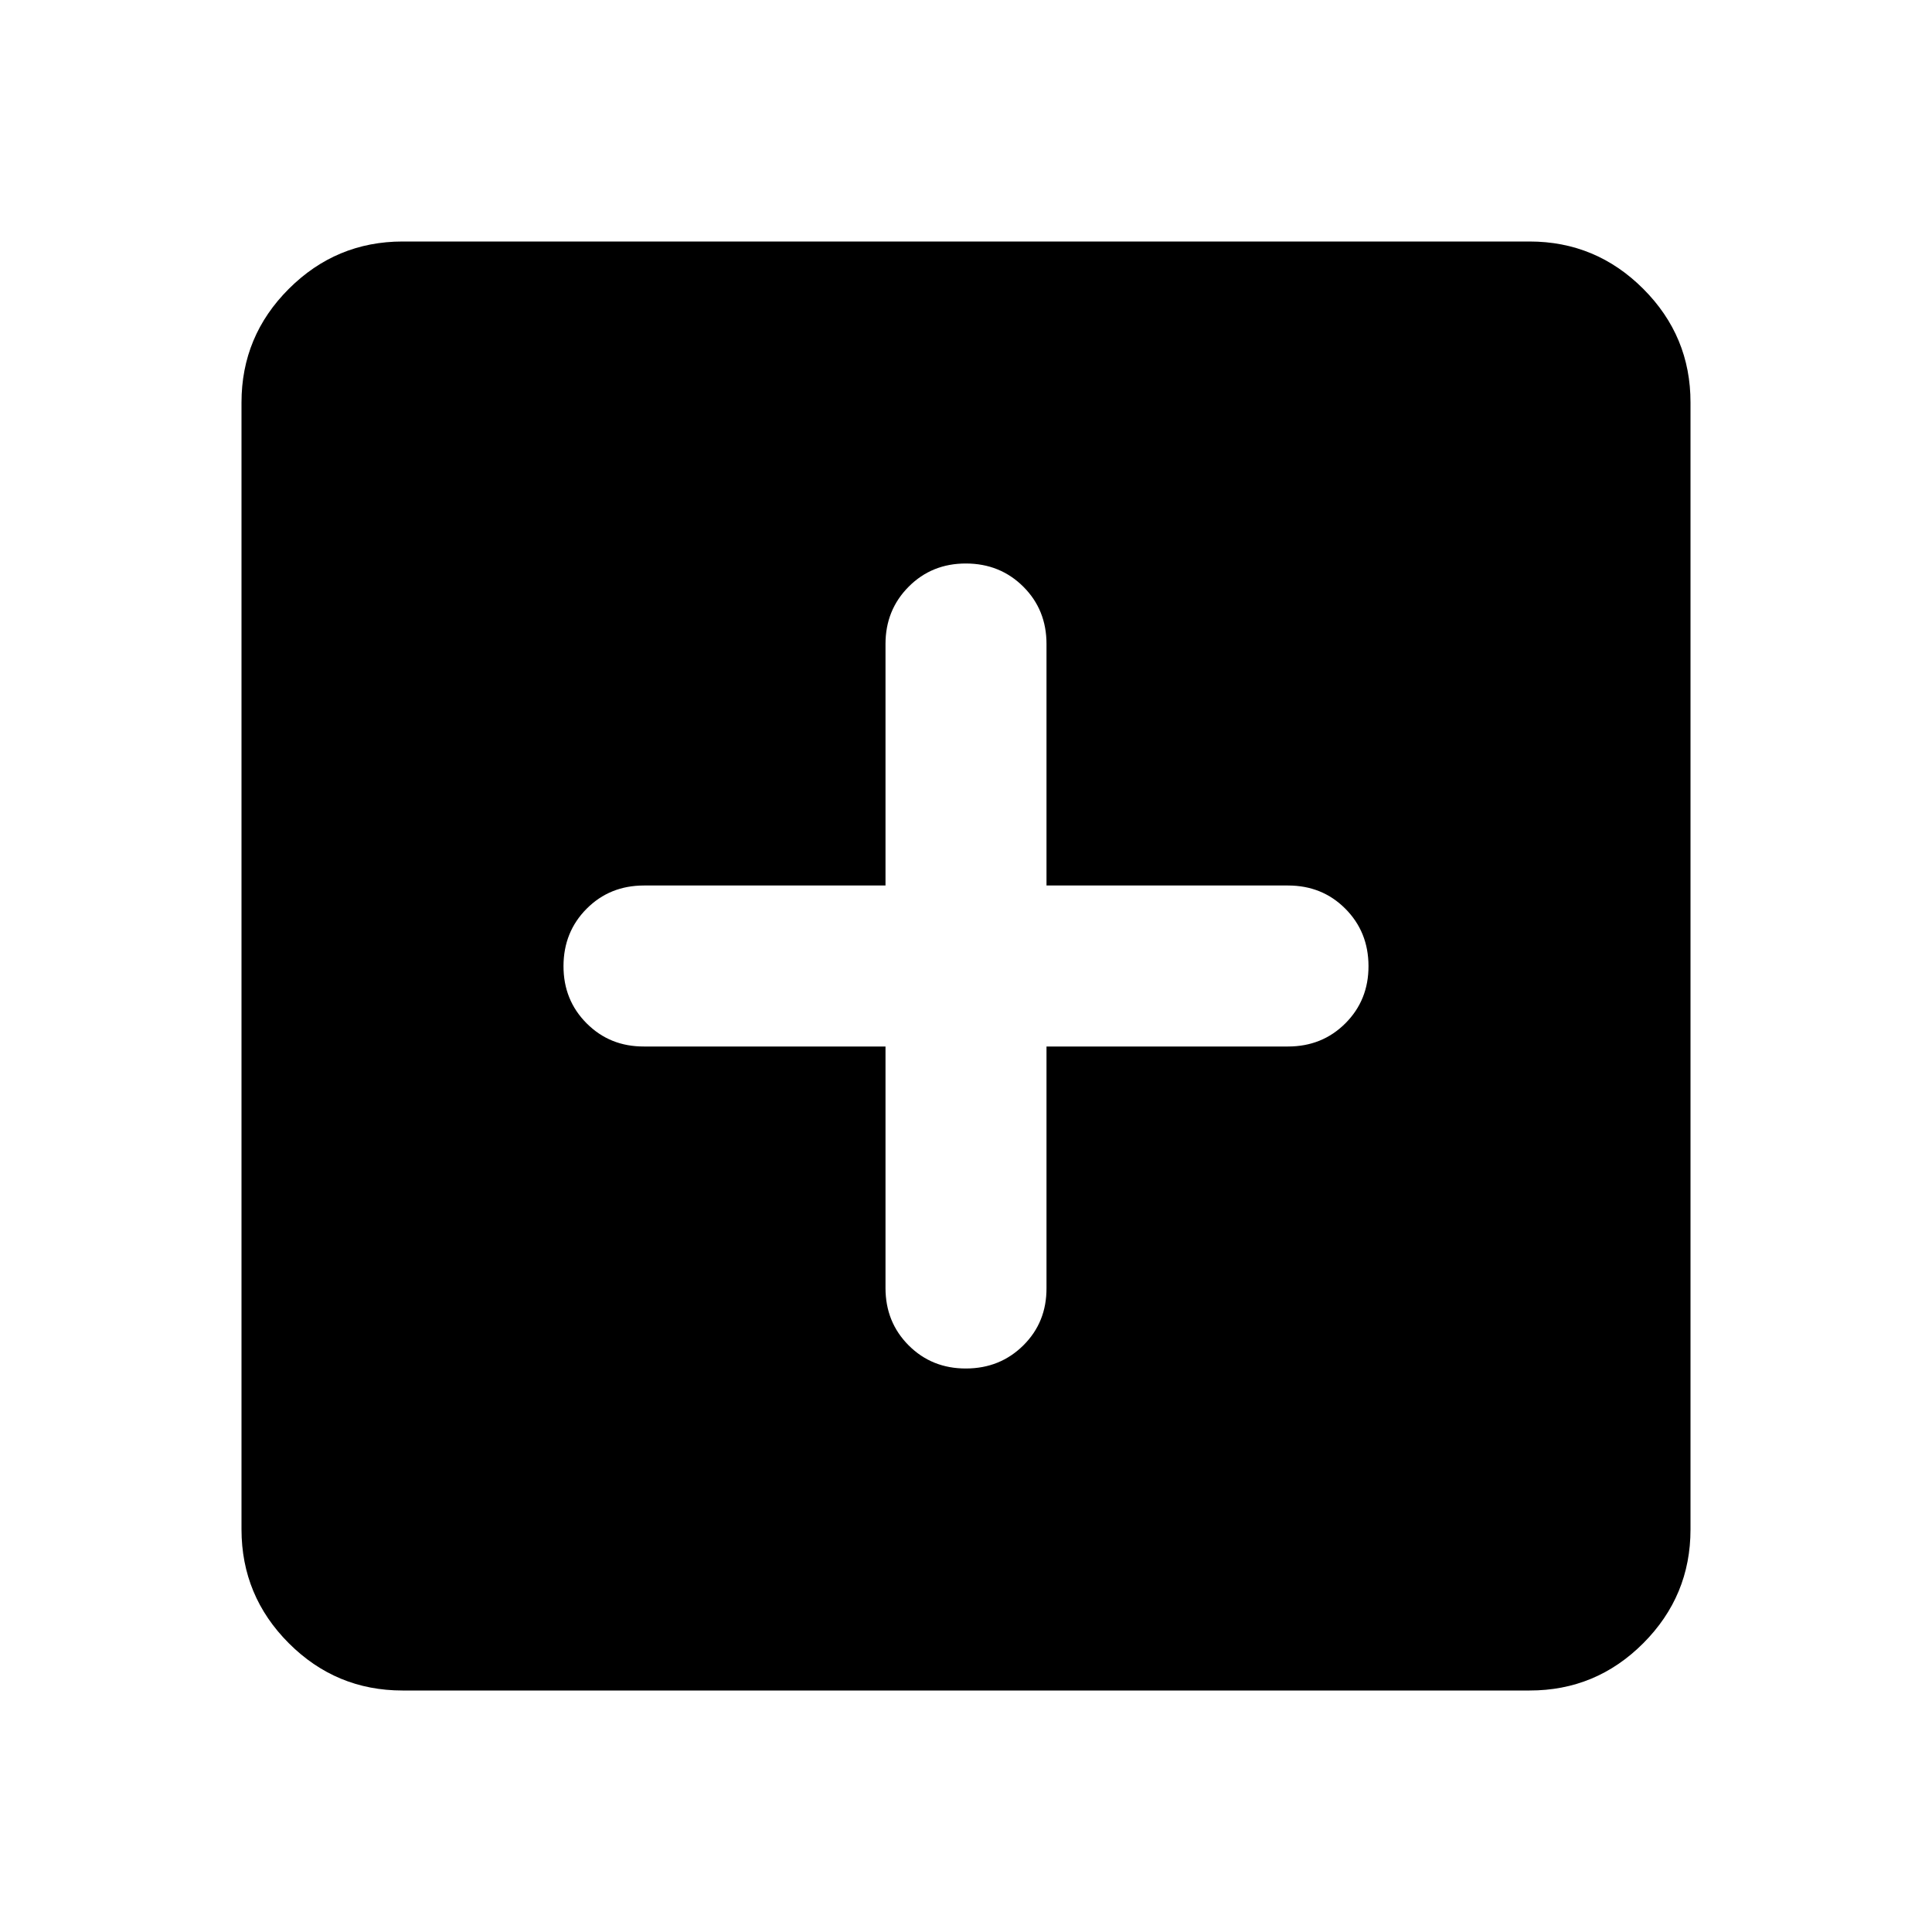
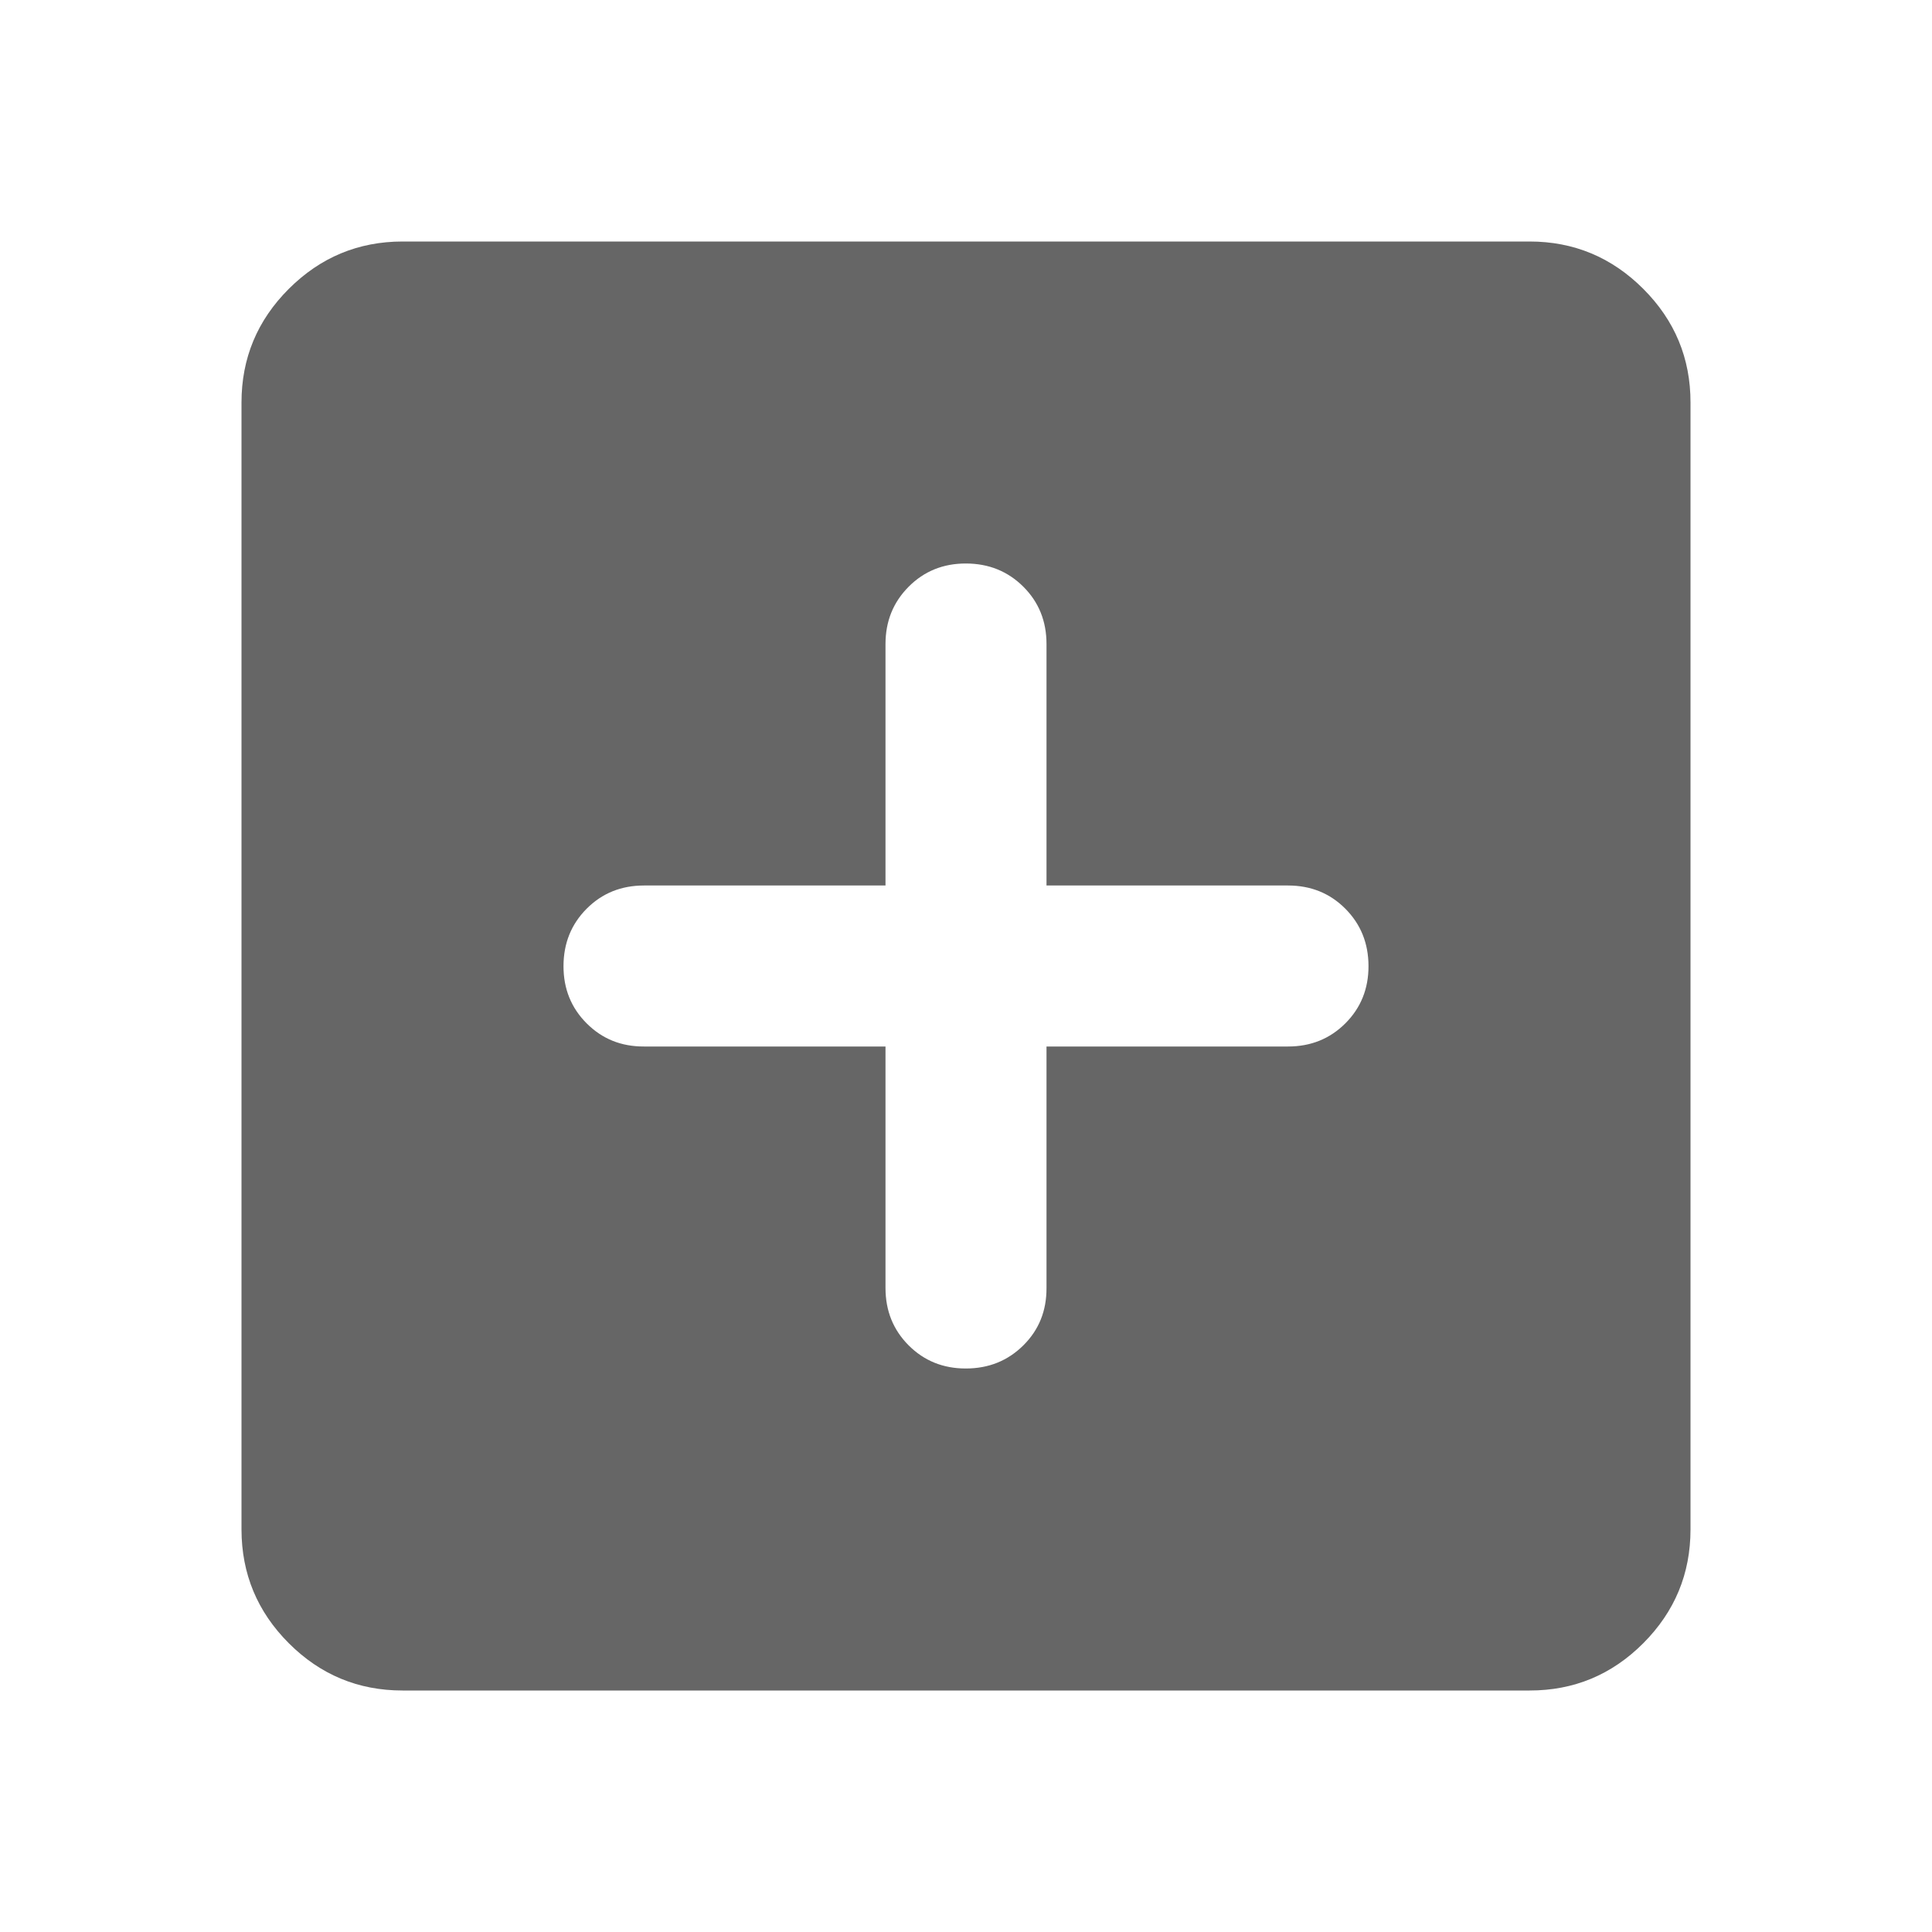
<svg xmlns="http://www.w3.org/2000/svg" width="1em" height="1em" viewBox="0 0 24 24">
-   <path fill="currentColor" d="M11 13v3q0 .425.288.713T12 17t.713-.288T13 16v-3h3q.425 0 .713-.288T17 12t-.288-.712T16 11h-3V8q0-.425-.288-.712T12 7t-.712.288T11 8v3H8q-.425 0-.712.288T7 12t.288.713T8 13zm-6 8q-.825 0-1.412-.587T3 19V5q0-.825.588-1.412T5 3h14q.825 0 1.413.588T21 5v14q0 .825-.587 1.413T19 21z" />
+   <path fill="#666666" d="M11 13v3q0 .425.288.713T12 17t.713-.288T13 16v-3h3q.425 0 .713-.288T17 12t-.288-.712T16 11h-3V8q0-.425-.288-.712T12 7t-.712.288T11 8v3H8q-.425 0-.712.288T7 12t.288.713T8 13zm-6 8q-.825 0-1.412-.587T3 19V5q0-.825.588-1.412T5 3h14q.825 0 1.413.588T21 5v14q0 .825-.587 1.413T19 21z" />
</svg>
